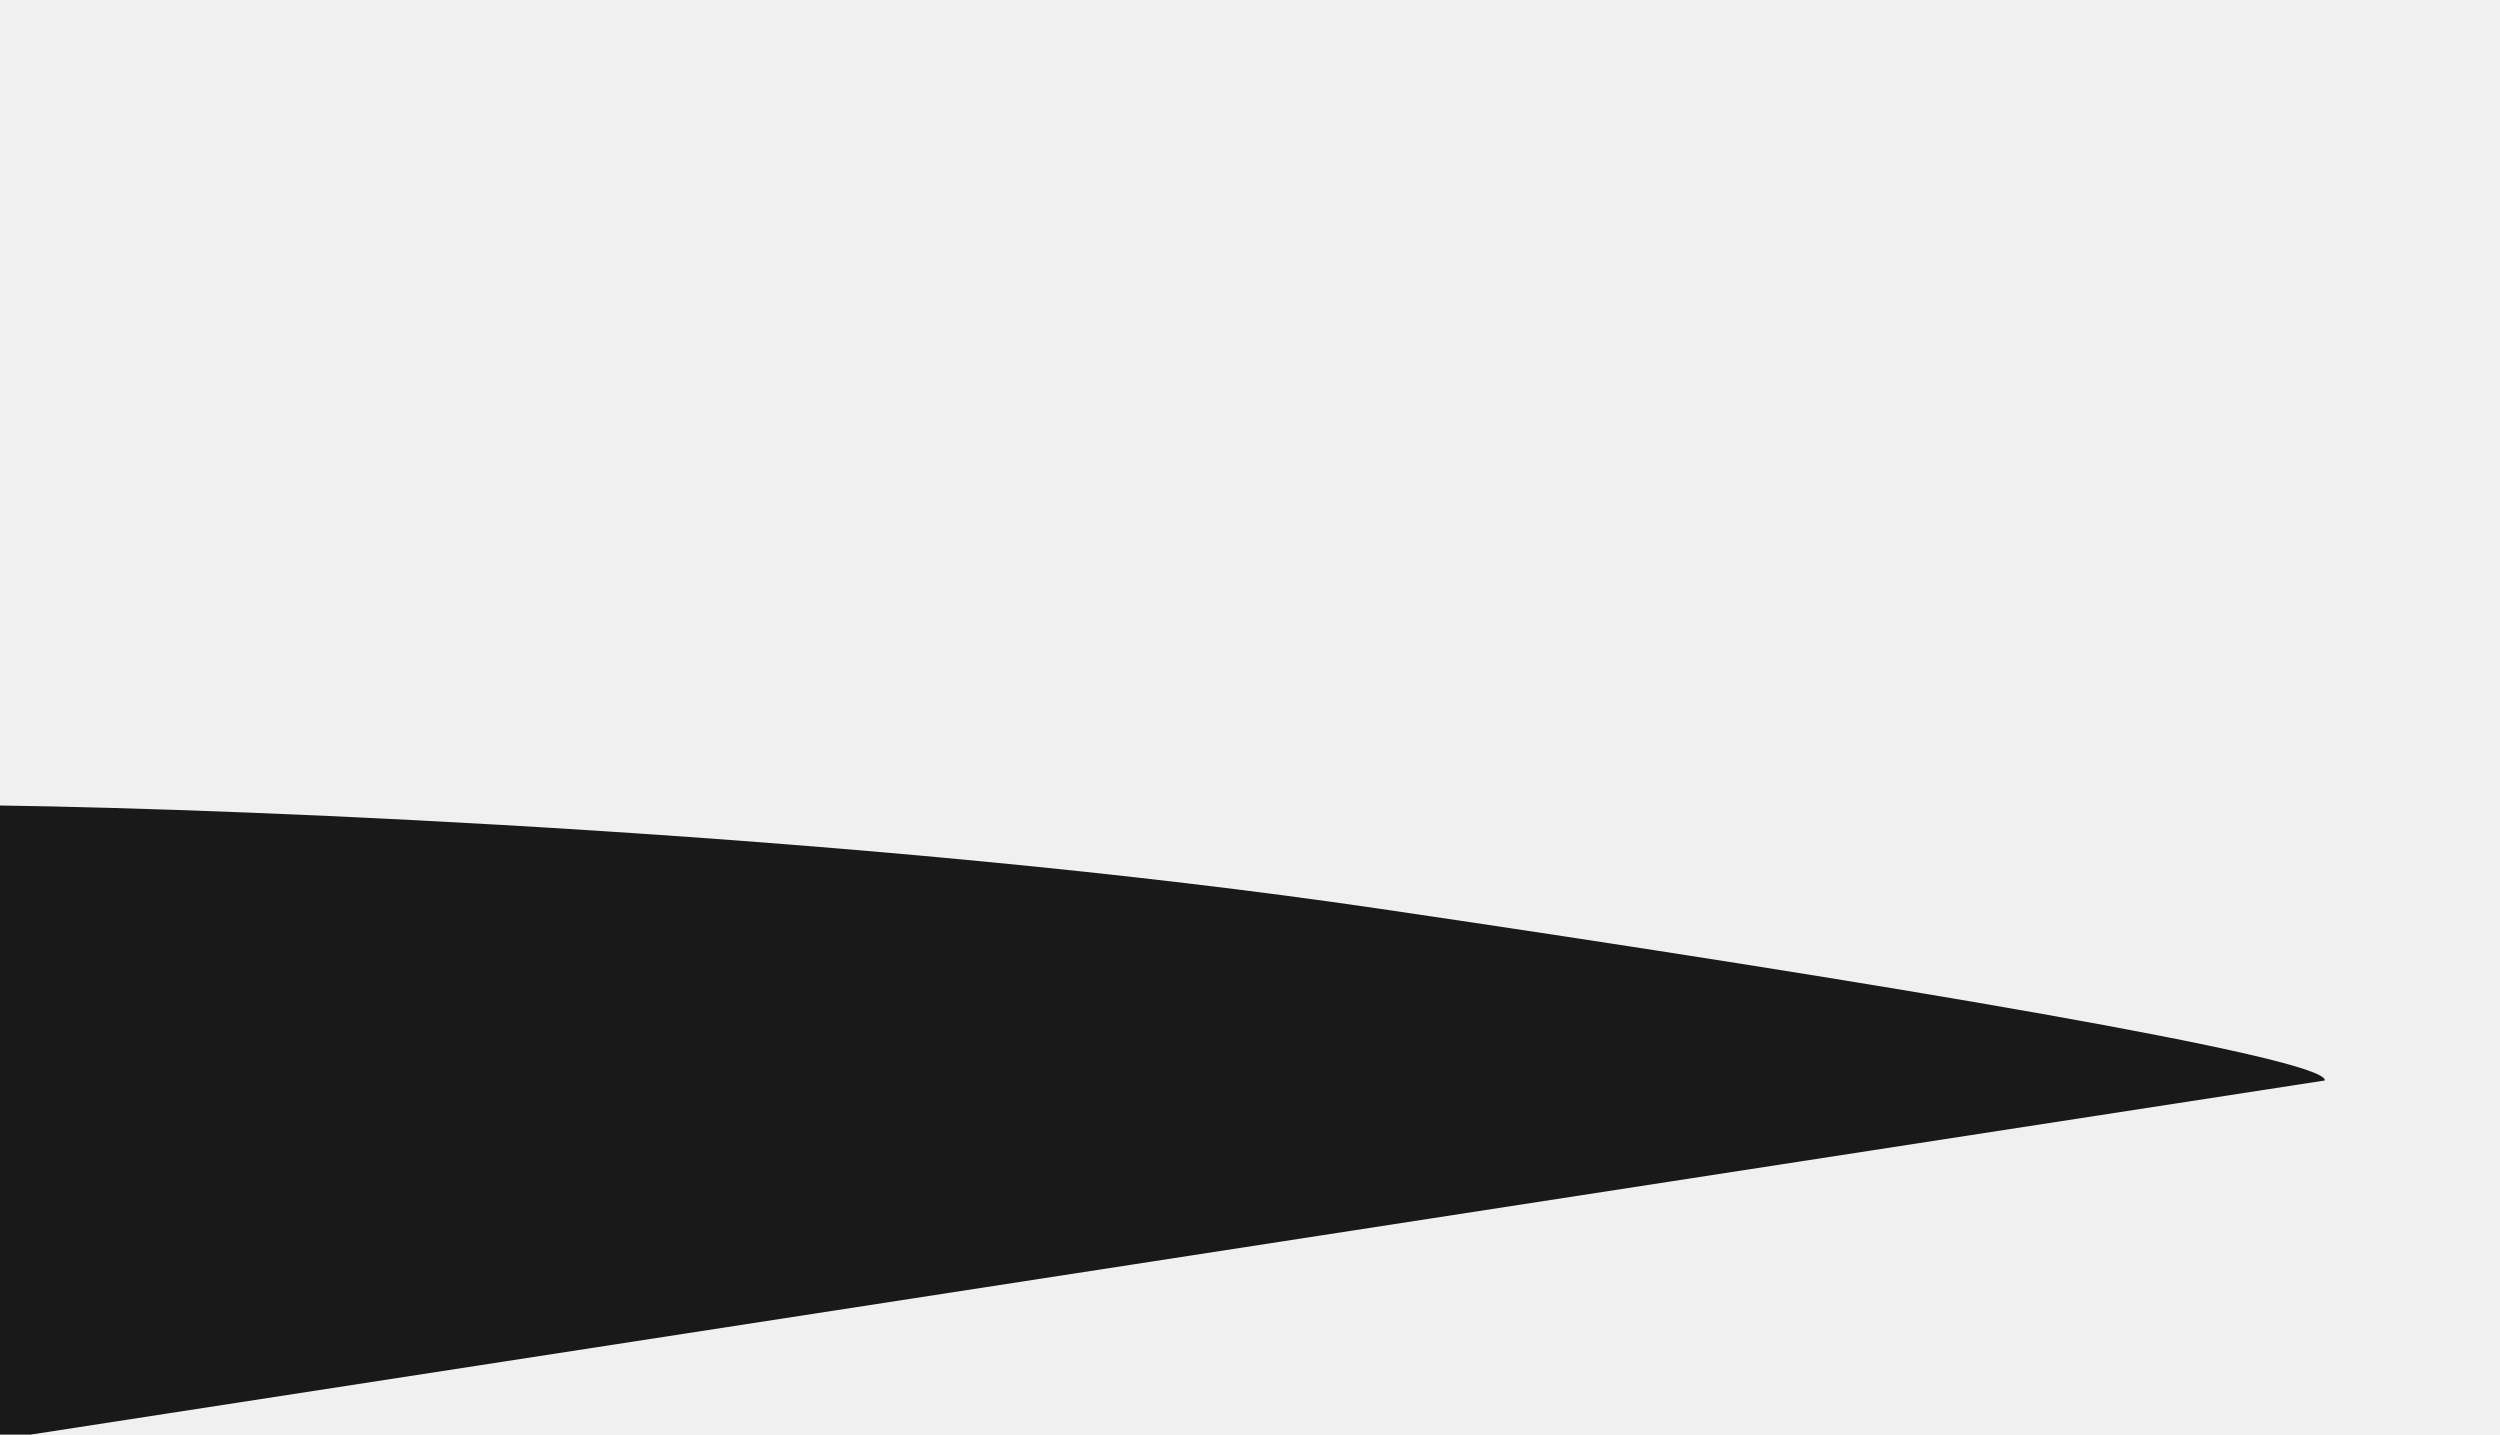
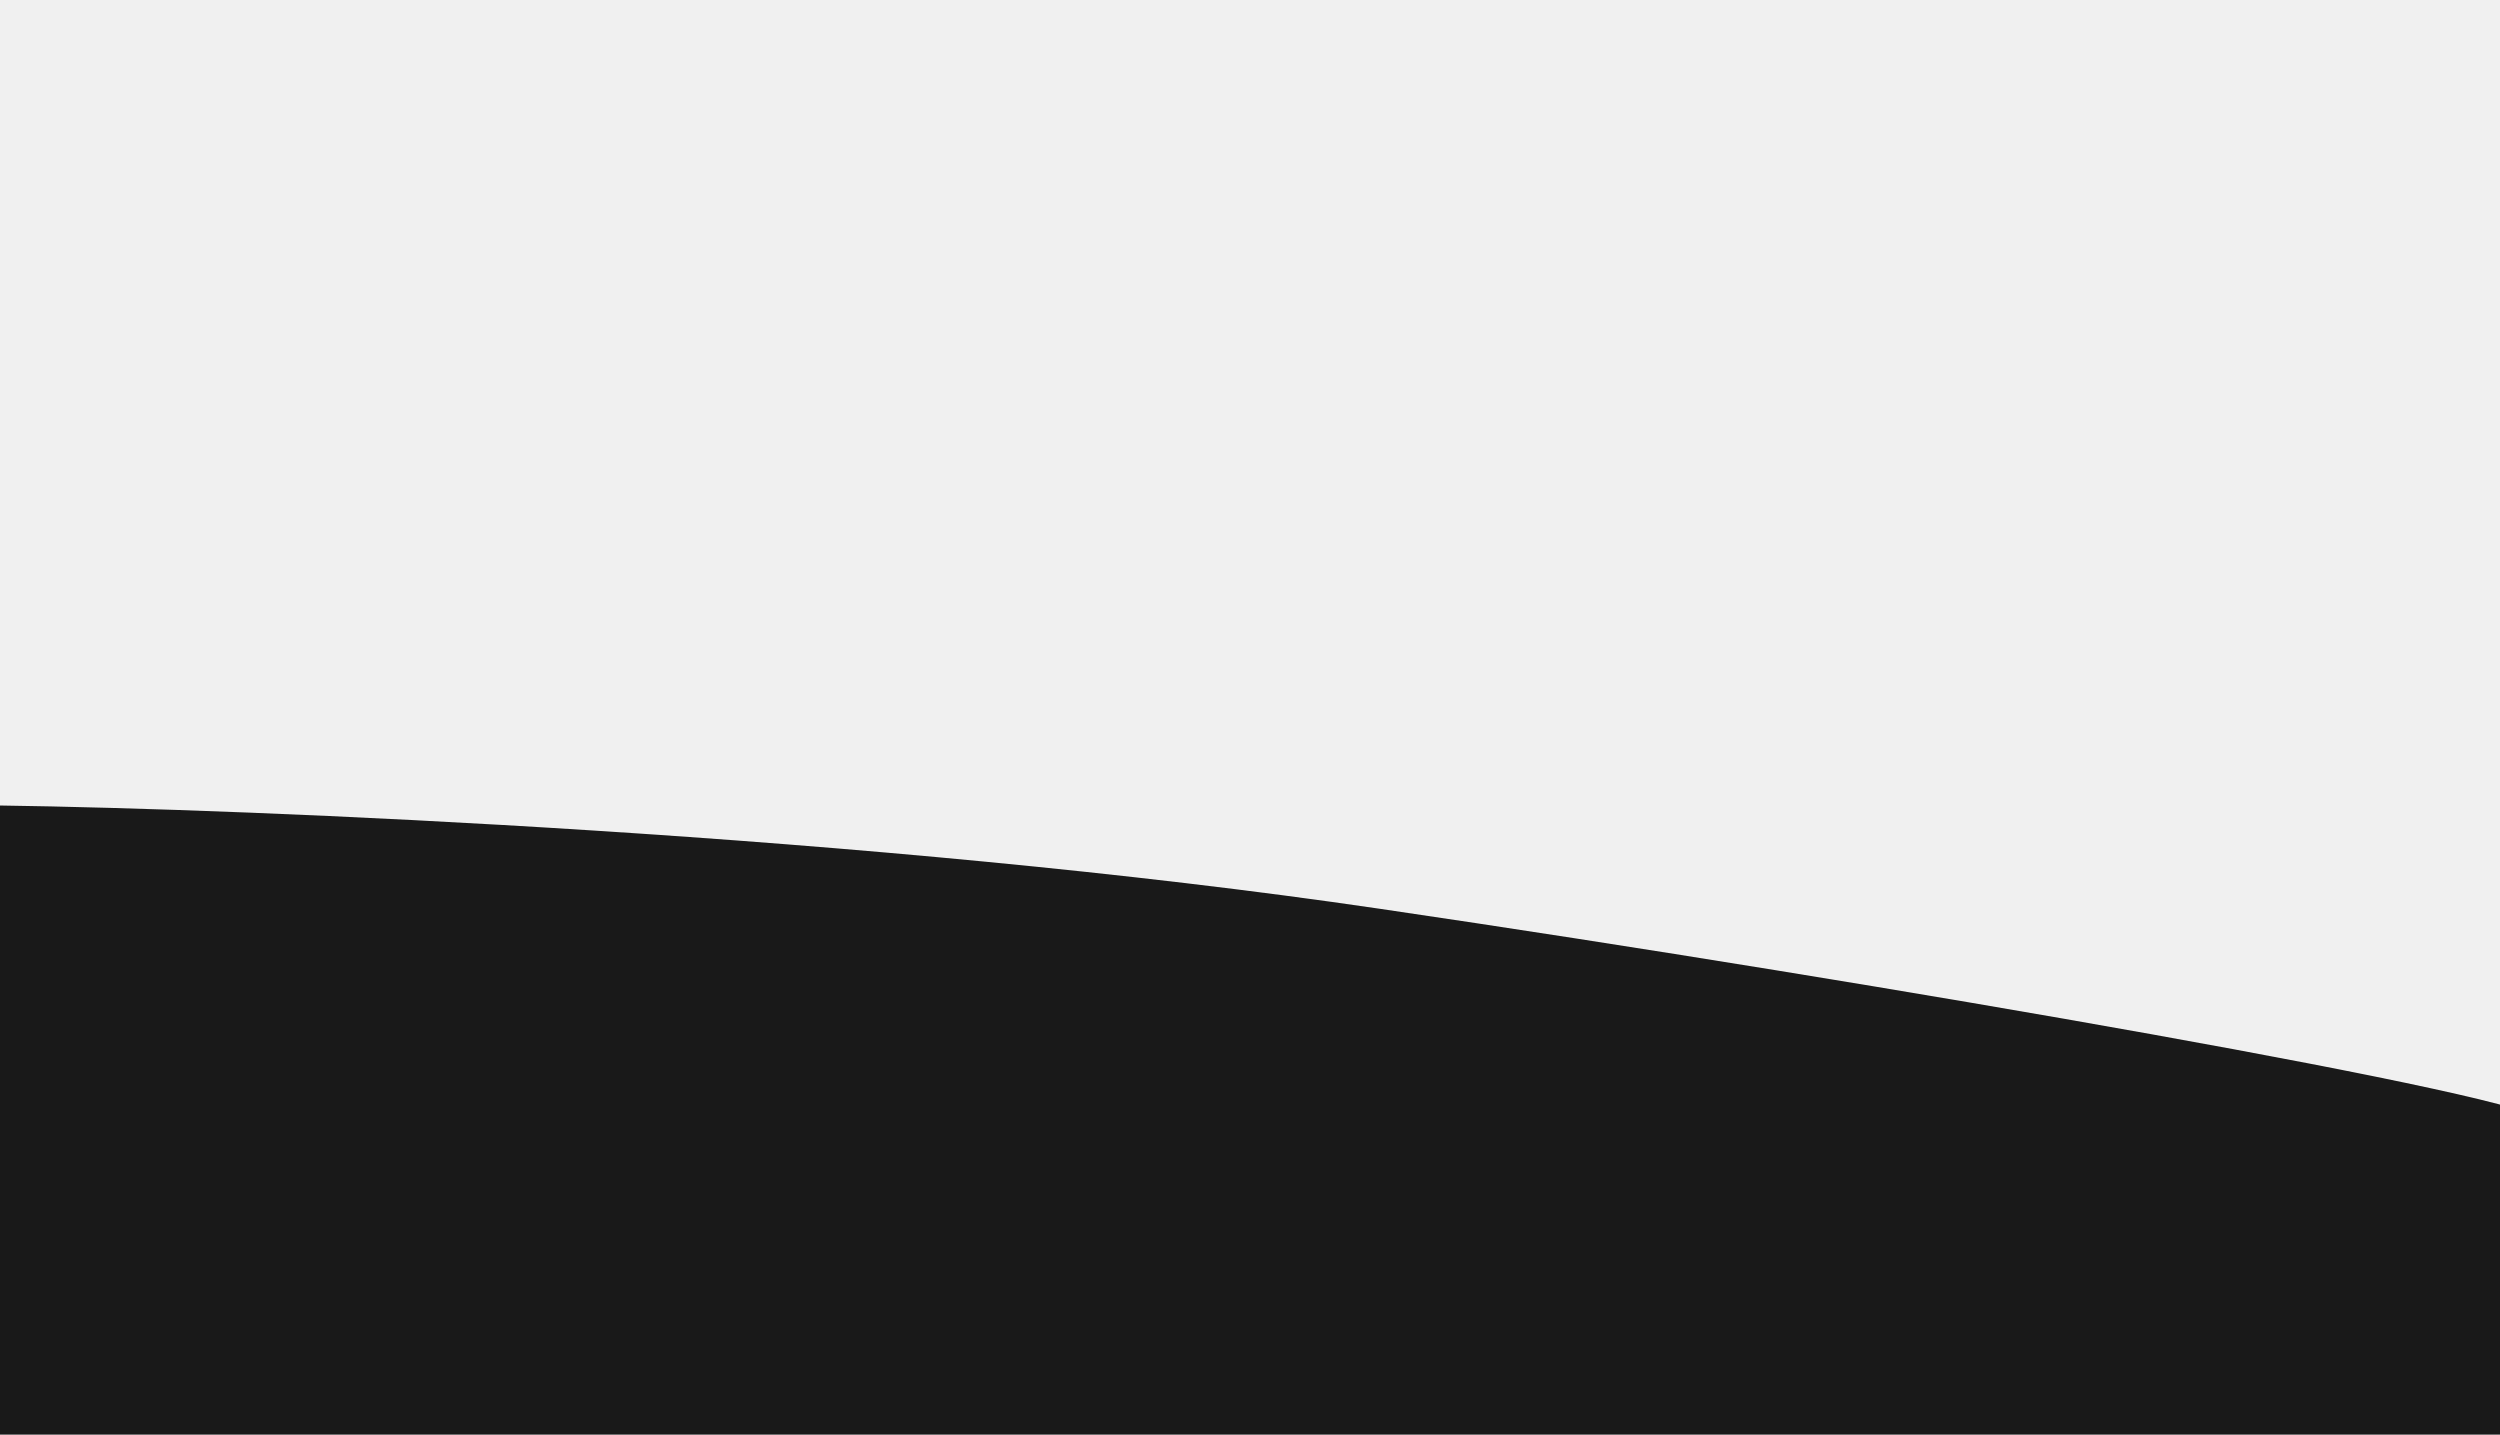
<svg xmlns="http://www.w3.org/2000/svg" width="2905" height="1667" viewBox="0 0 2905 1667" fill="none">
  <g clip-path="url(#clip0_93_22562)">
-     <path d="M1603.33 1056C1015.99 969.6 289.72 940 0 936V1672.5L2701.5 1255.5C2704.35 1229.17 2190.67 1142.4 1603.33 1056Z" fill="#191919" />
+     <path d="M1603.33 1056C1015.99 969.6 289.72 940 0 936V1672.5L2954 1774V1302.5C2956.85 1276.17 2190.67 1142.4 1603.33 1056Z" fill="#191919" />
  </g>
  <defs>
    <clipPath id="clip0_93_22562">
      <rect width="2905" height="1667" fill="white" />
    </clipPath>
  </defs>
</svg>
